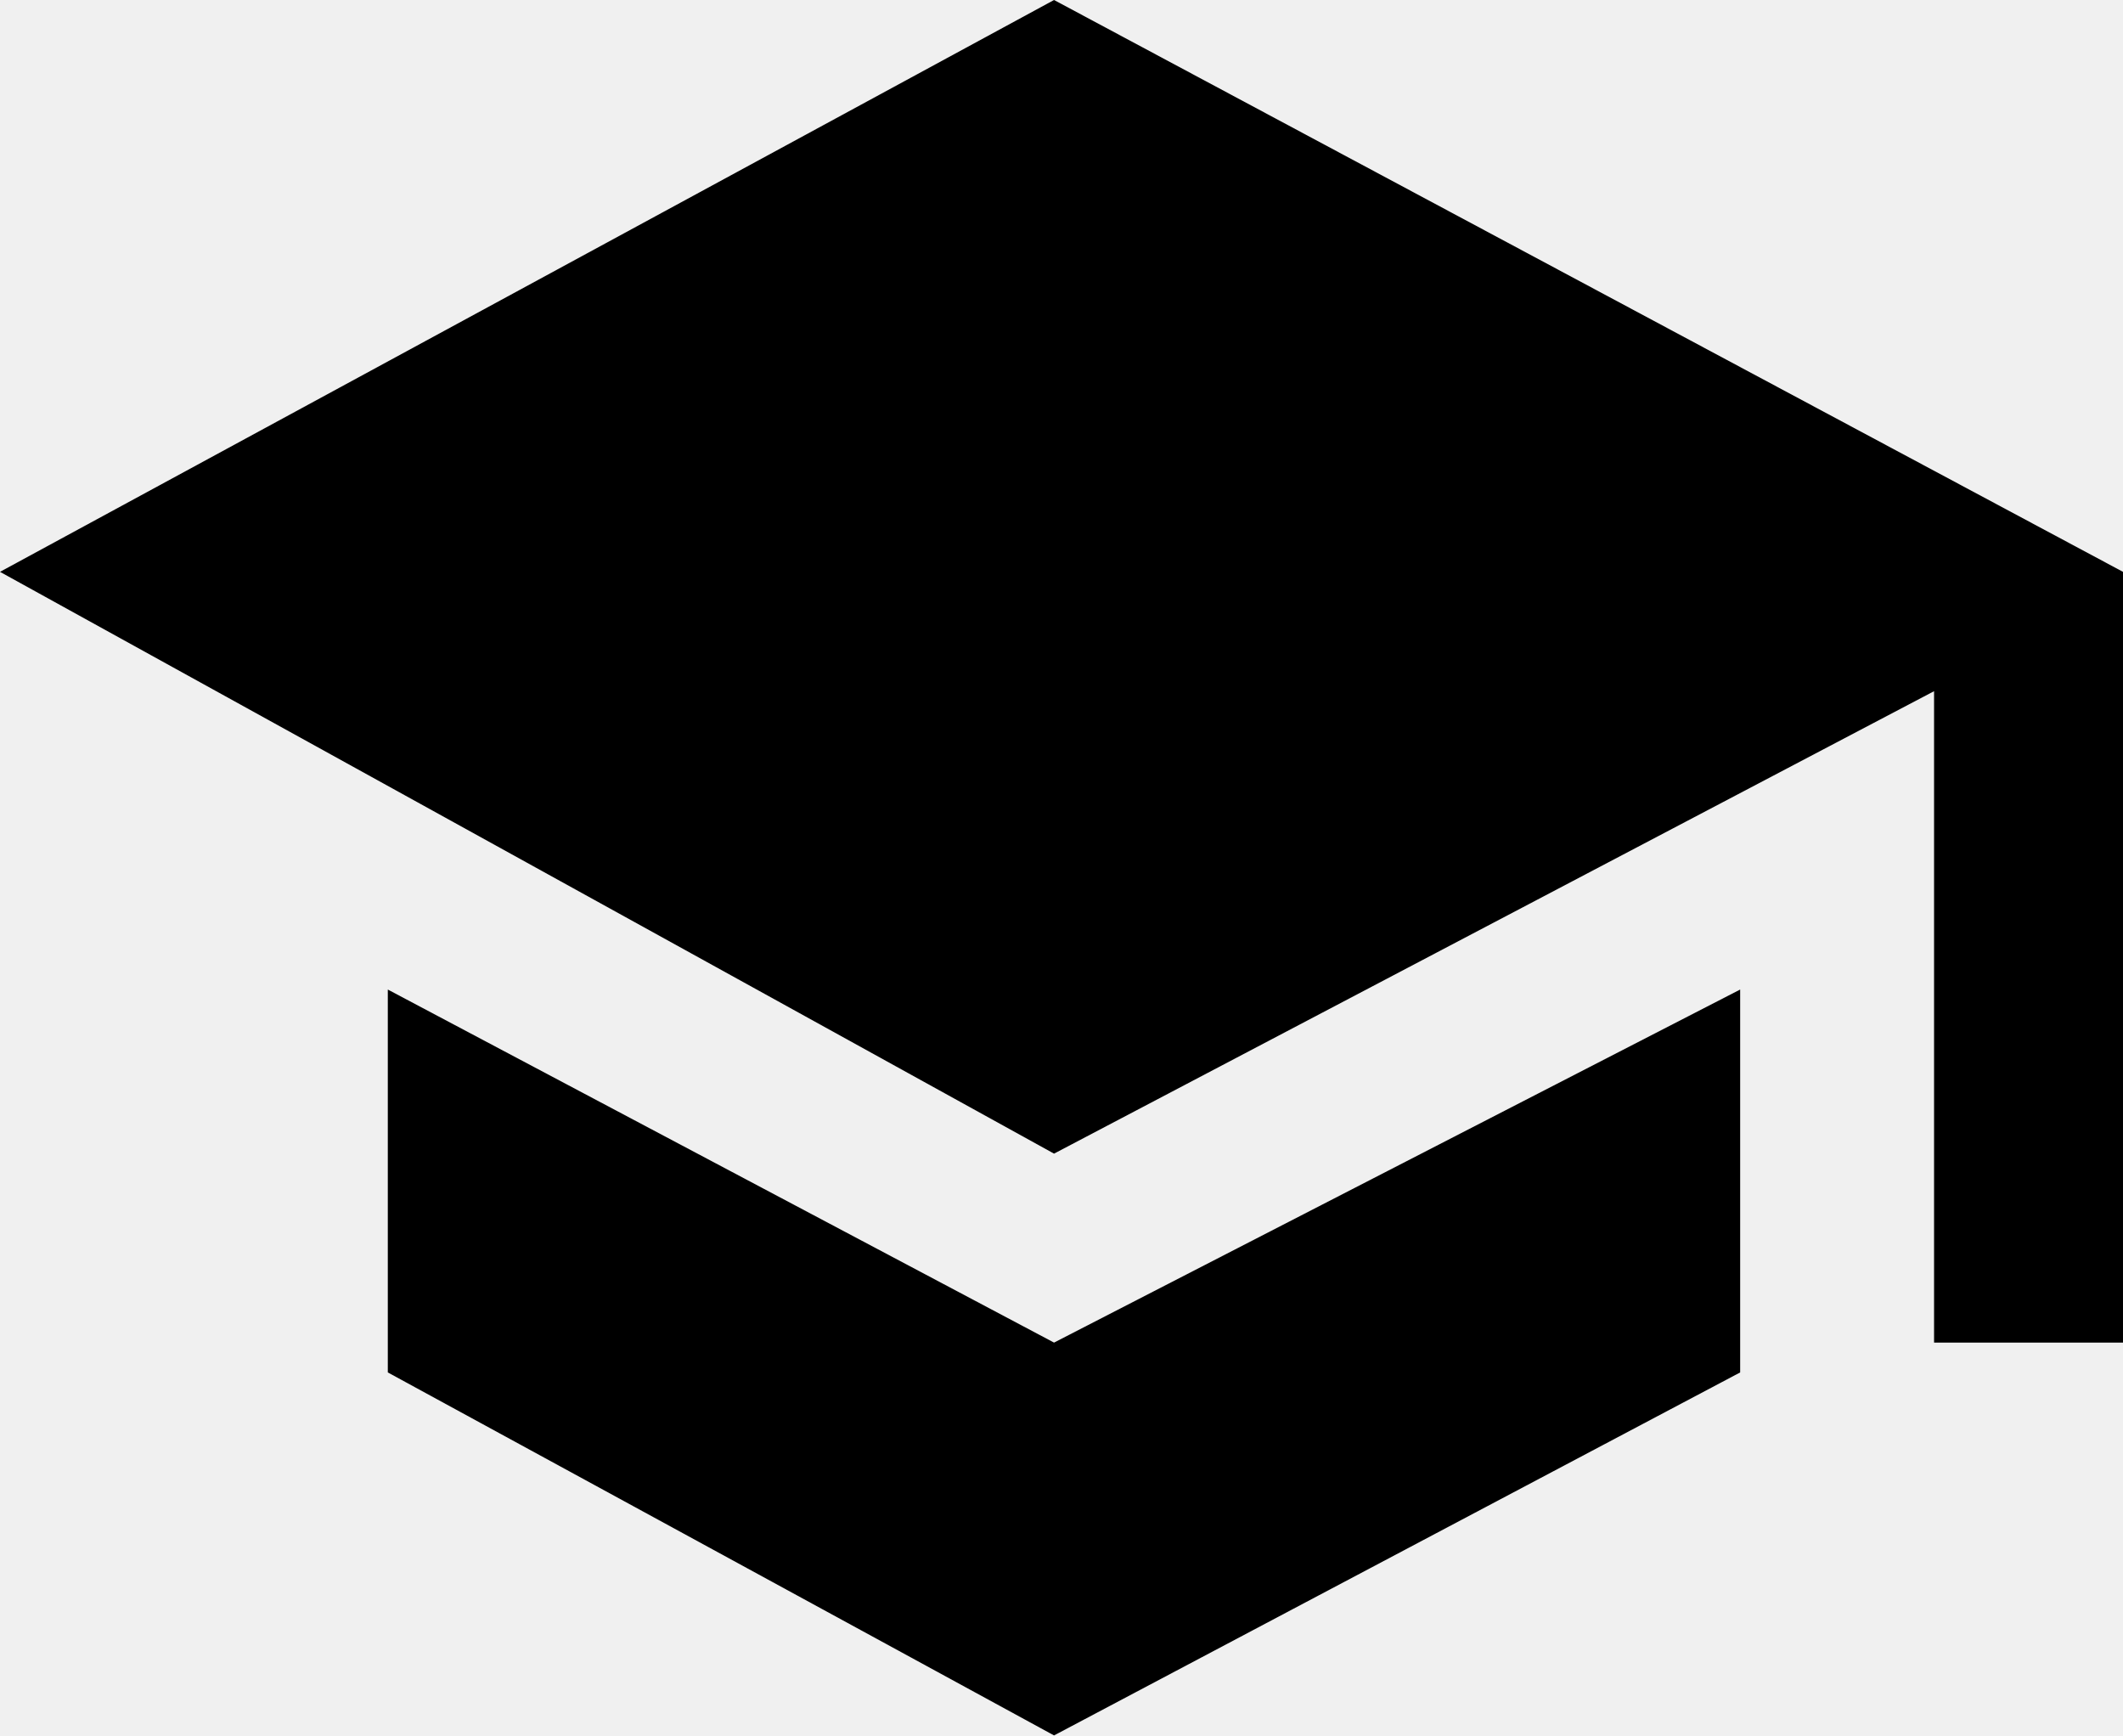
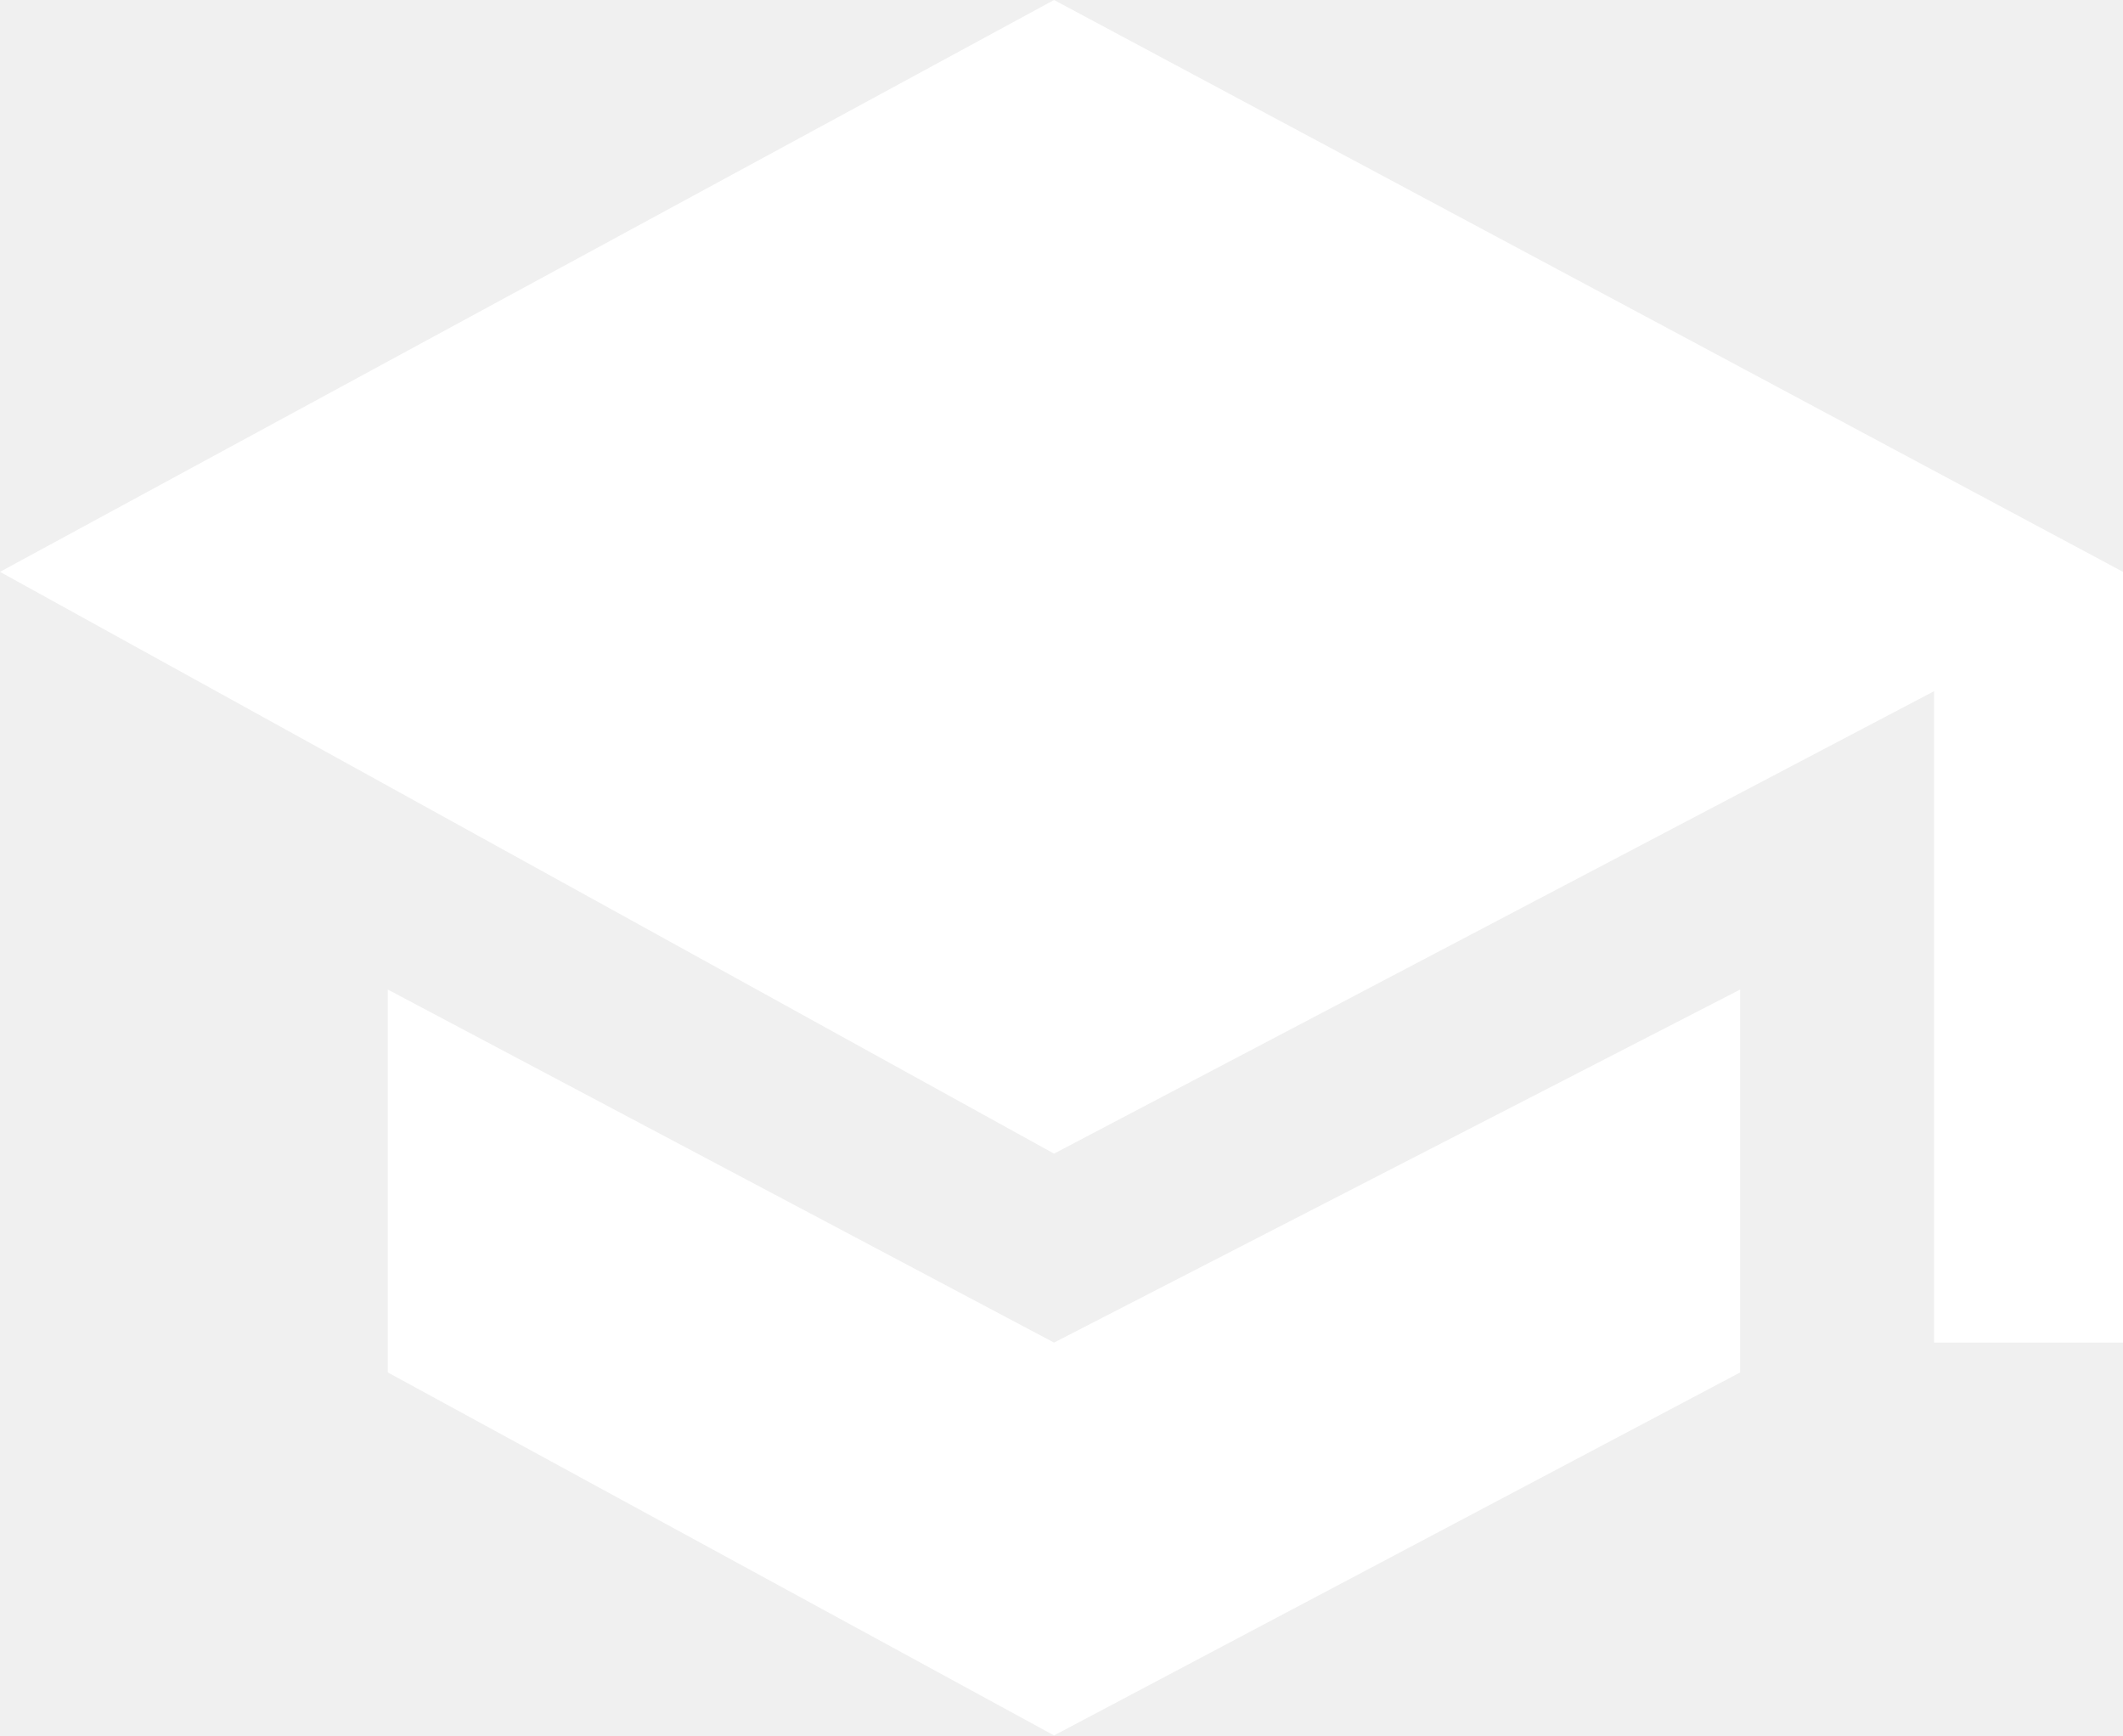
<svg xmlns="http://www.w3.org/2000/svg" width="427" height="349" viewBox="0 0 427 349" fill="none">
-   <path d="M212 0L0 115L212 232L389 139V270H427V115L212 0Z" fill="black" />
-   <path d="M78 276V199L212 270L350 199V276L212 349L78 276Z" fill="black" />
+   <path d="M212 0L0 115L212 232L389 139V270H427V115L212 0Z" fill="white" />
+   <path d="M78 276V199L212 270L350 199V276L212 349L78 276Z" fill="white" />
</svg>
